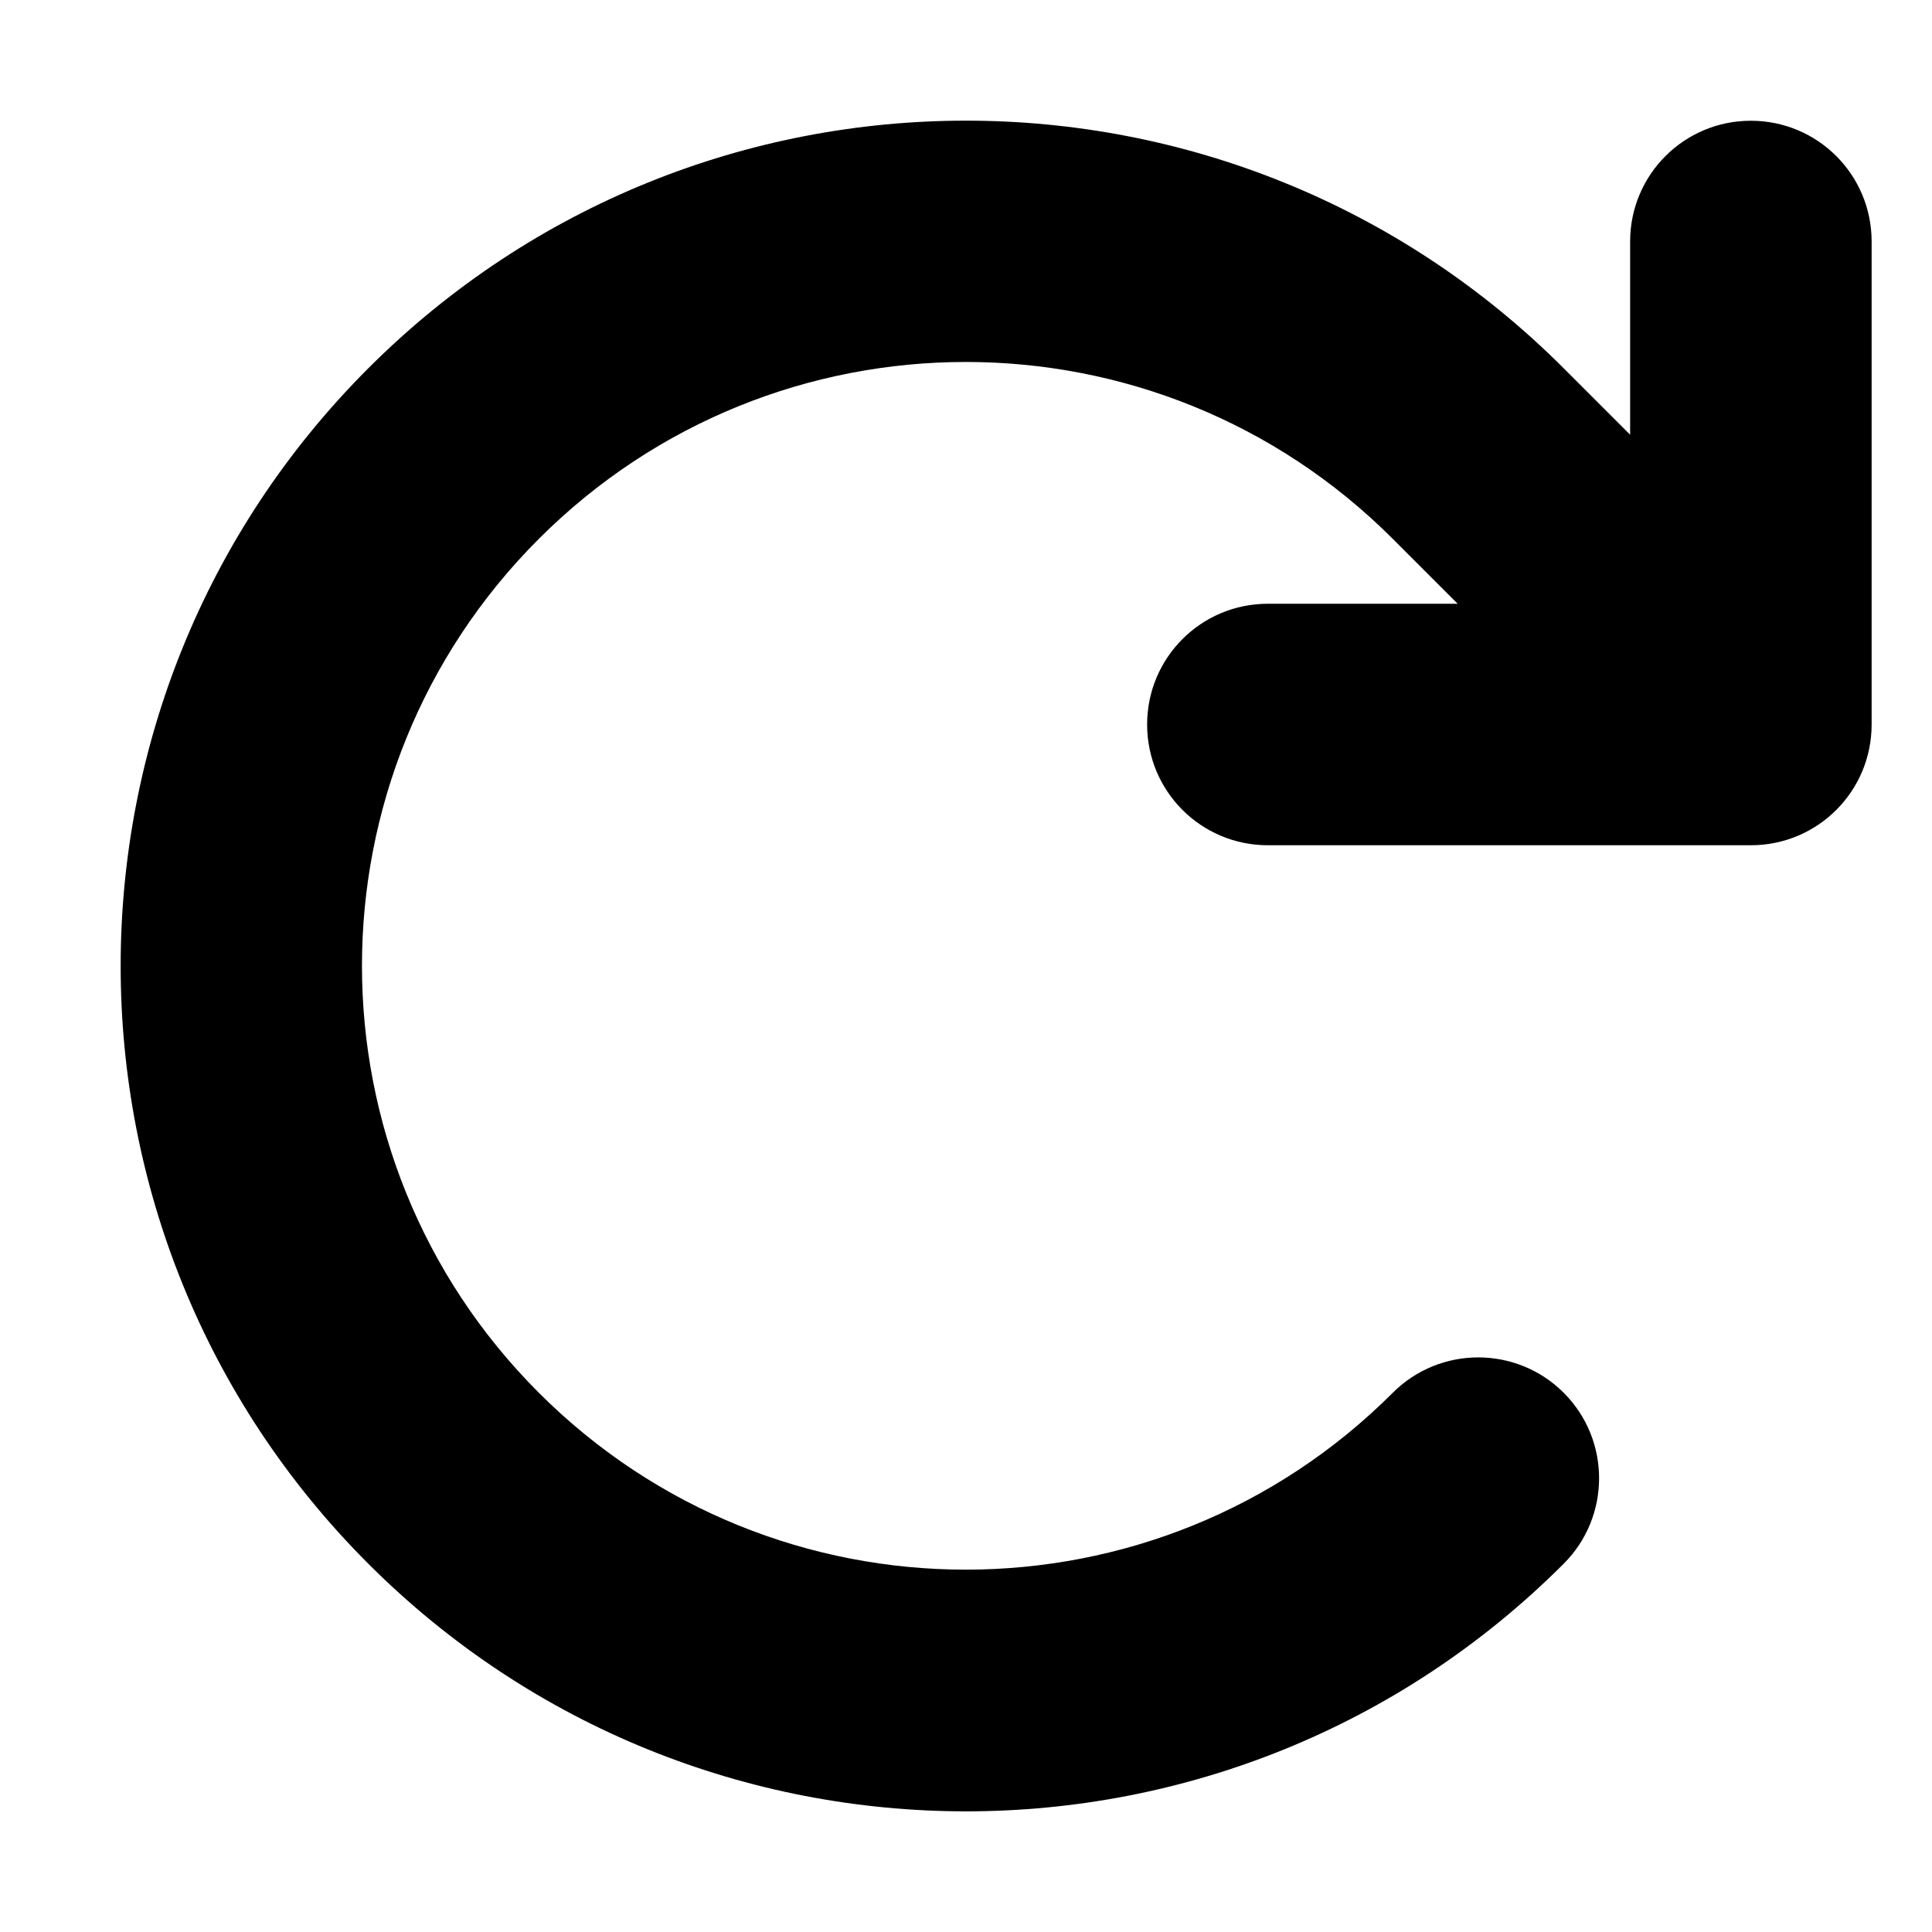
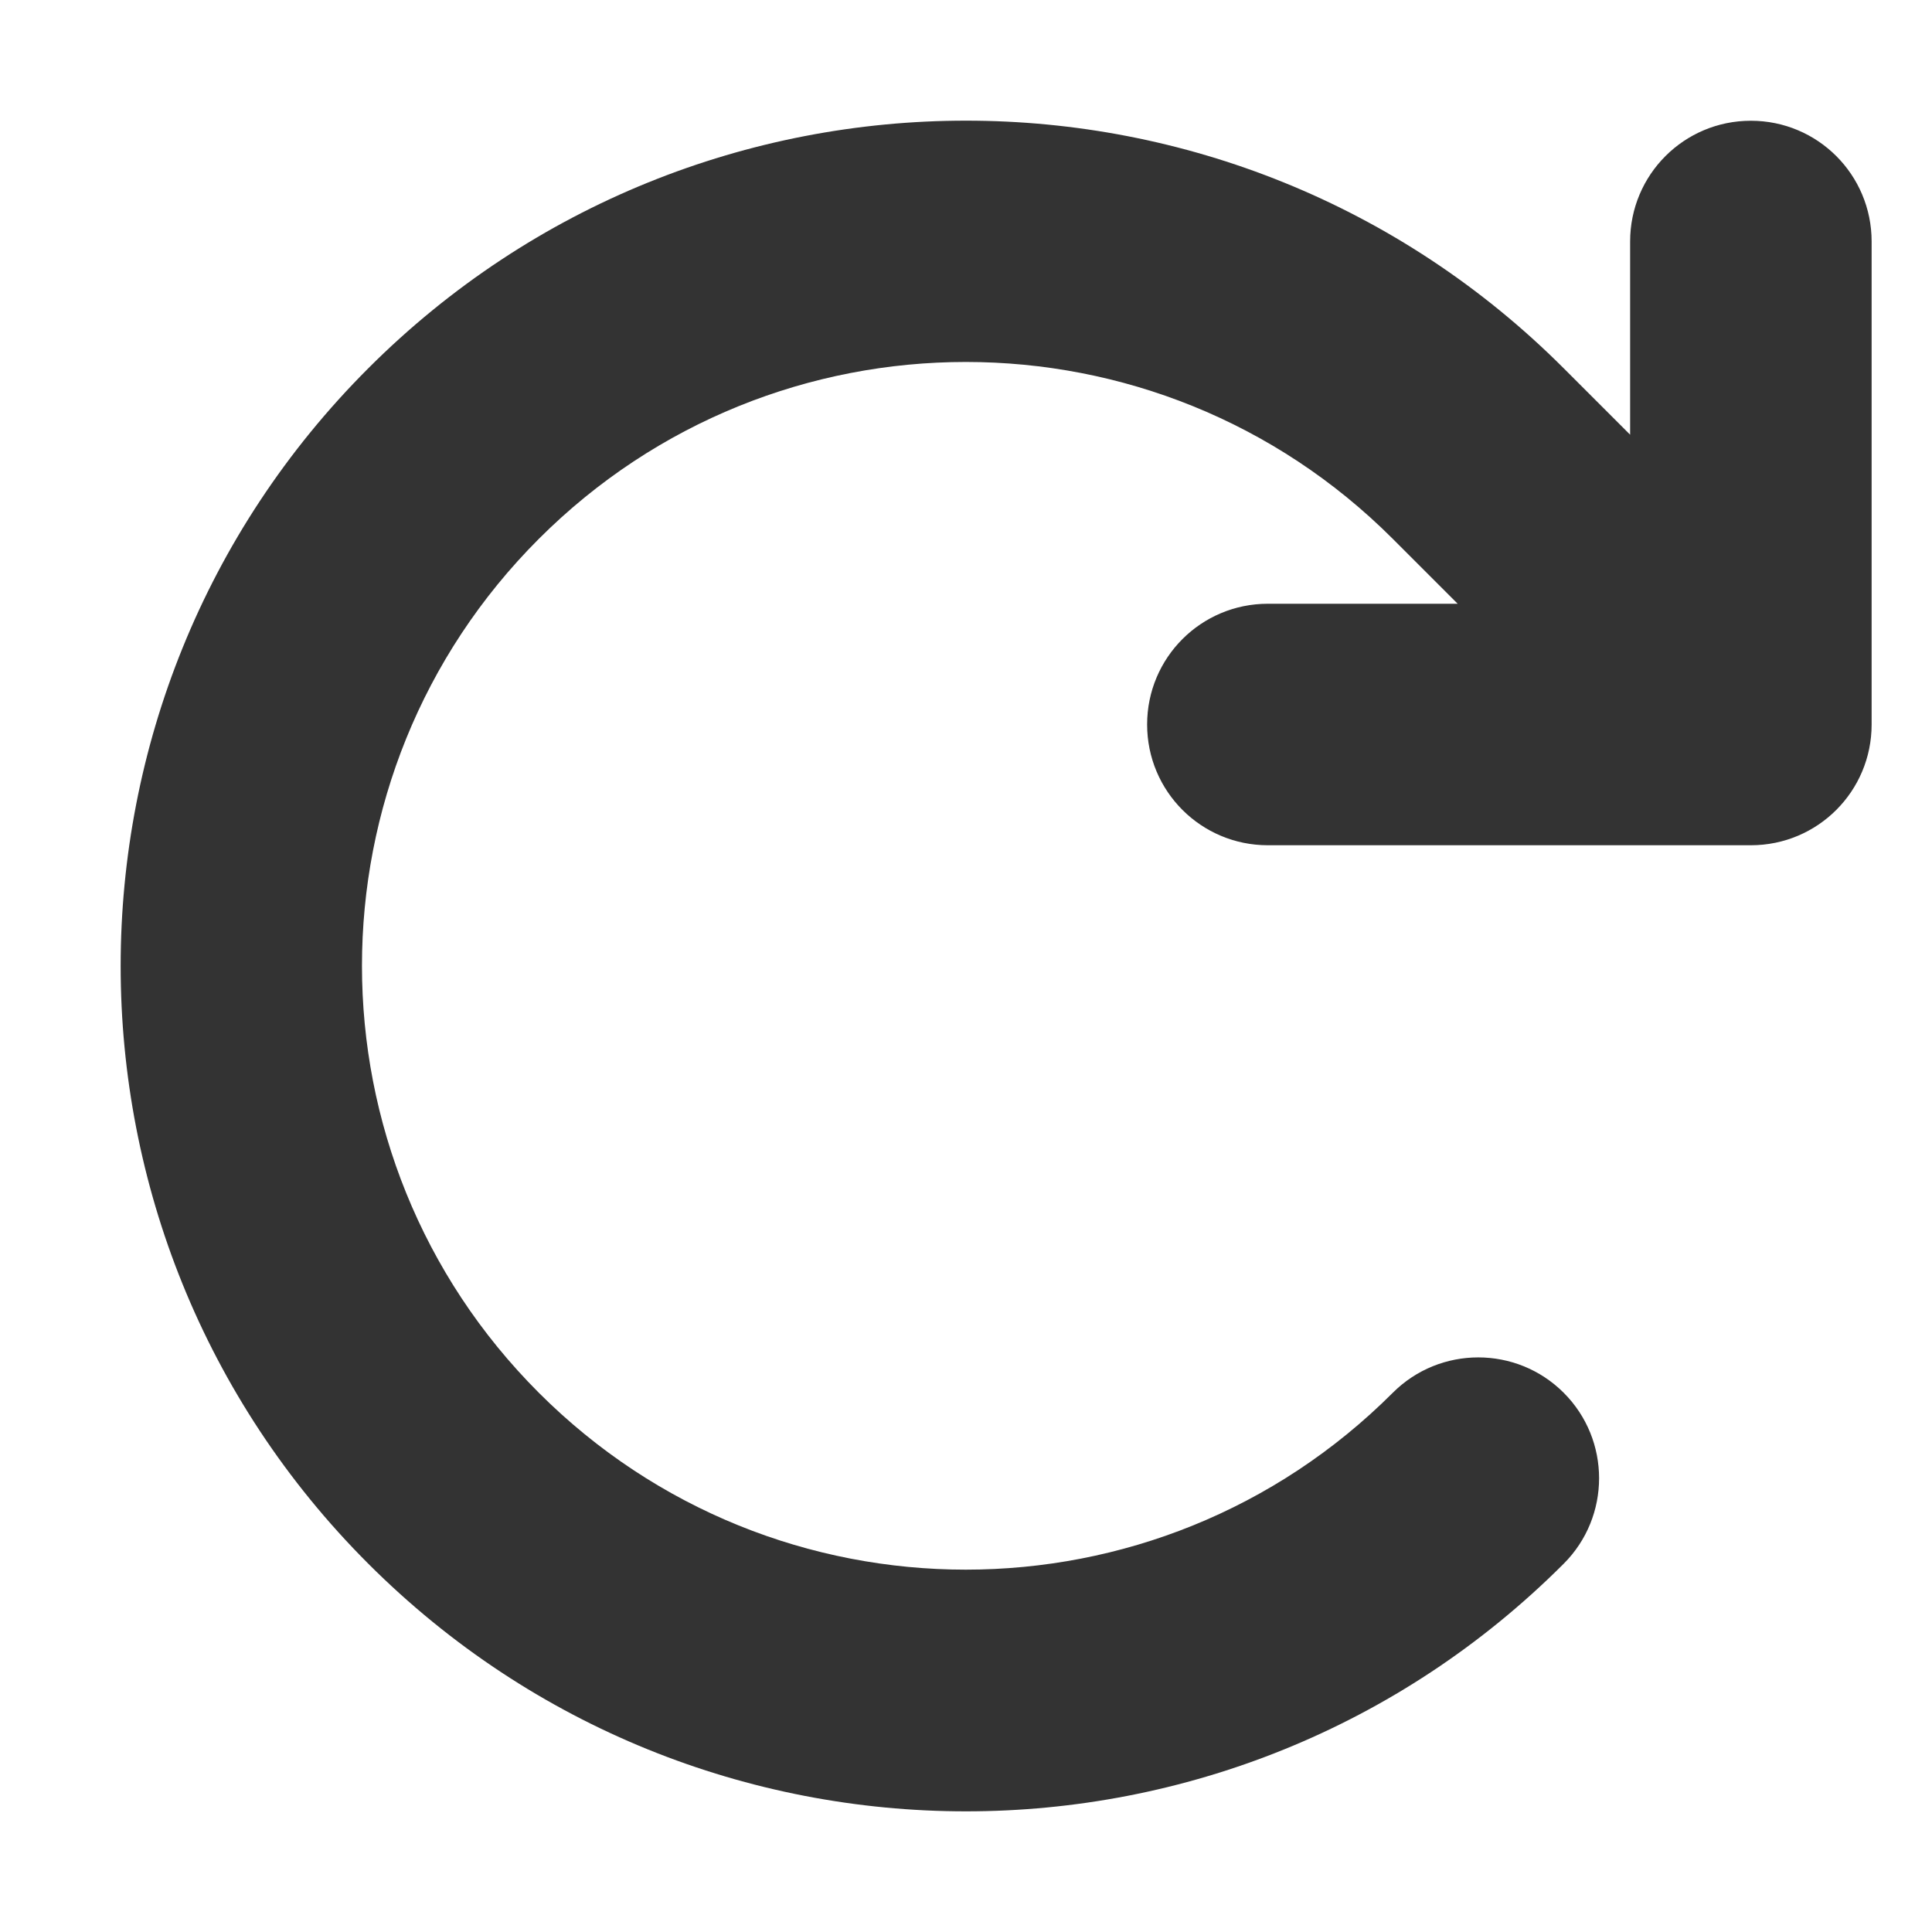
- <svg xmlns="http://www.w3.org/2000/svg" viewBox="0 0 512 512">
+ <svg xmlns="http://www.w3.org/2000/svg" viewBox="0 0 512 512" fill="#333333">
  <path d="M386.3 160H336c-17.7 0-32 14.3-32 32s14.3 32 32 32H464c17.7 0 32-14.3 32-32V64c0-17.7-14.3-32-32-32s-32 14.3-32 32v51.2L414.4 97.6c-87.5-87.5-229.3-87.5-316.8 0s-87.5 229.3 0 316.8s229.3 87.5 316.8 0c12.5-12.5 12.5-32.8 0-45.3s-32.8-12.5-45.3 0c-62.5 62.5-163.8 62.5-226.3 0s-62.5-163.8 0-226.3s163.8-62.5 226.3 0L386.3 160z" />
</svg>
